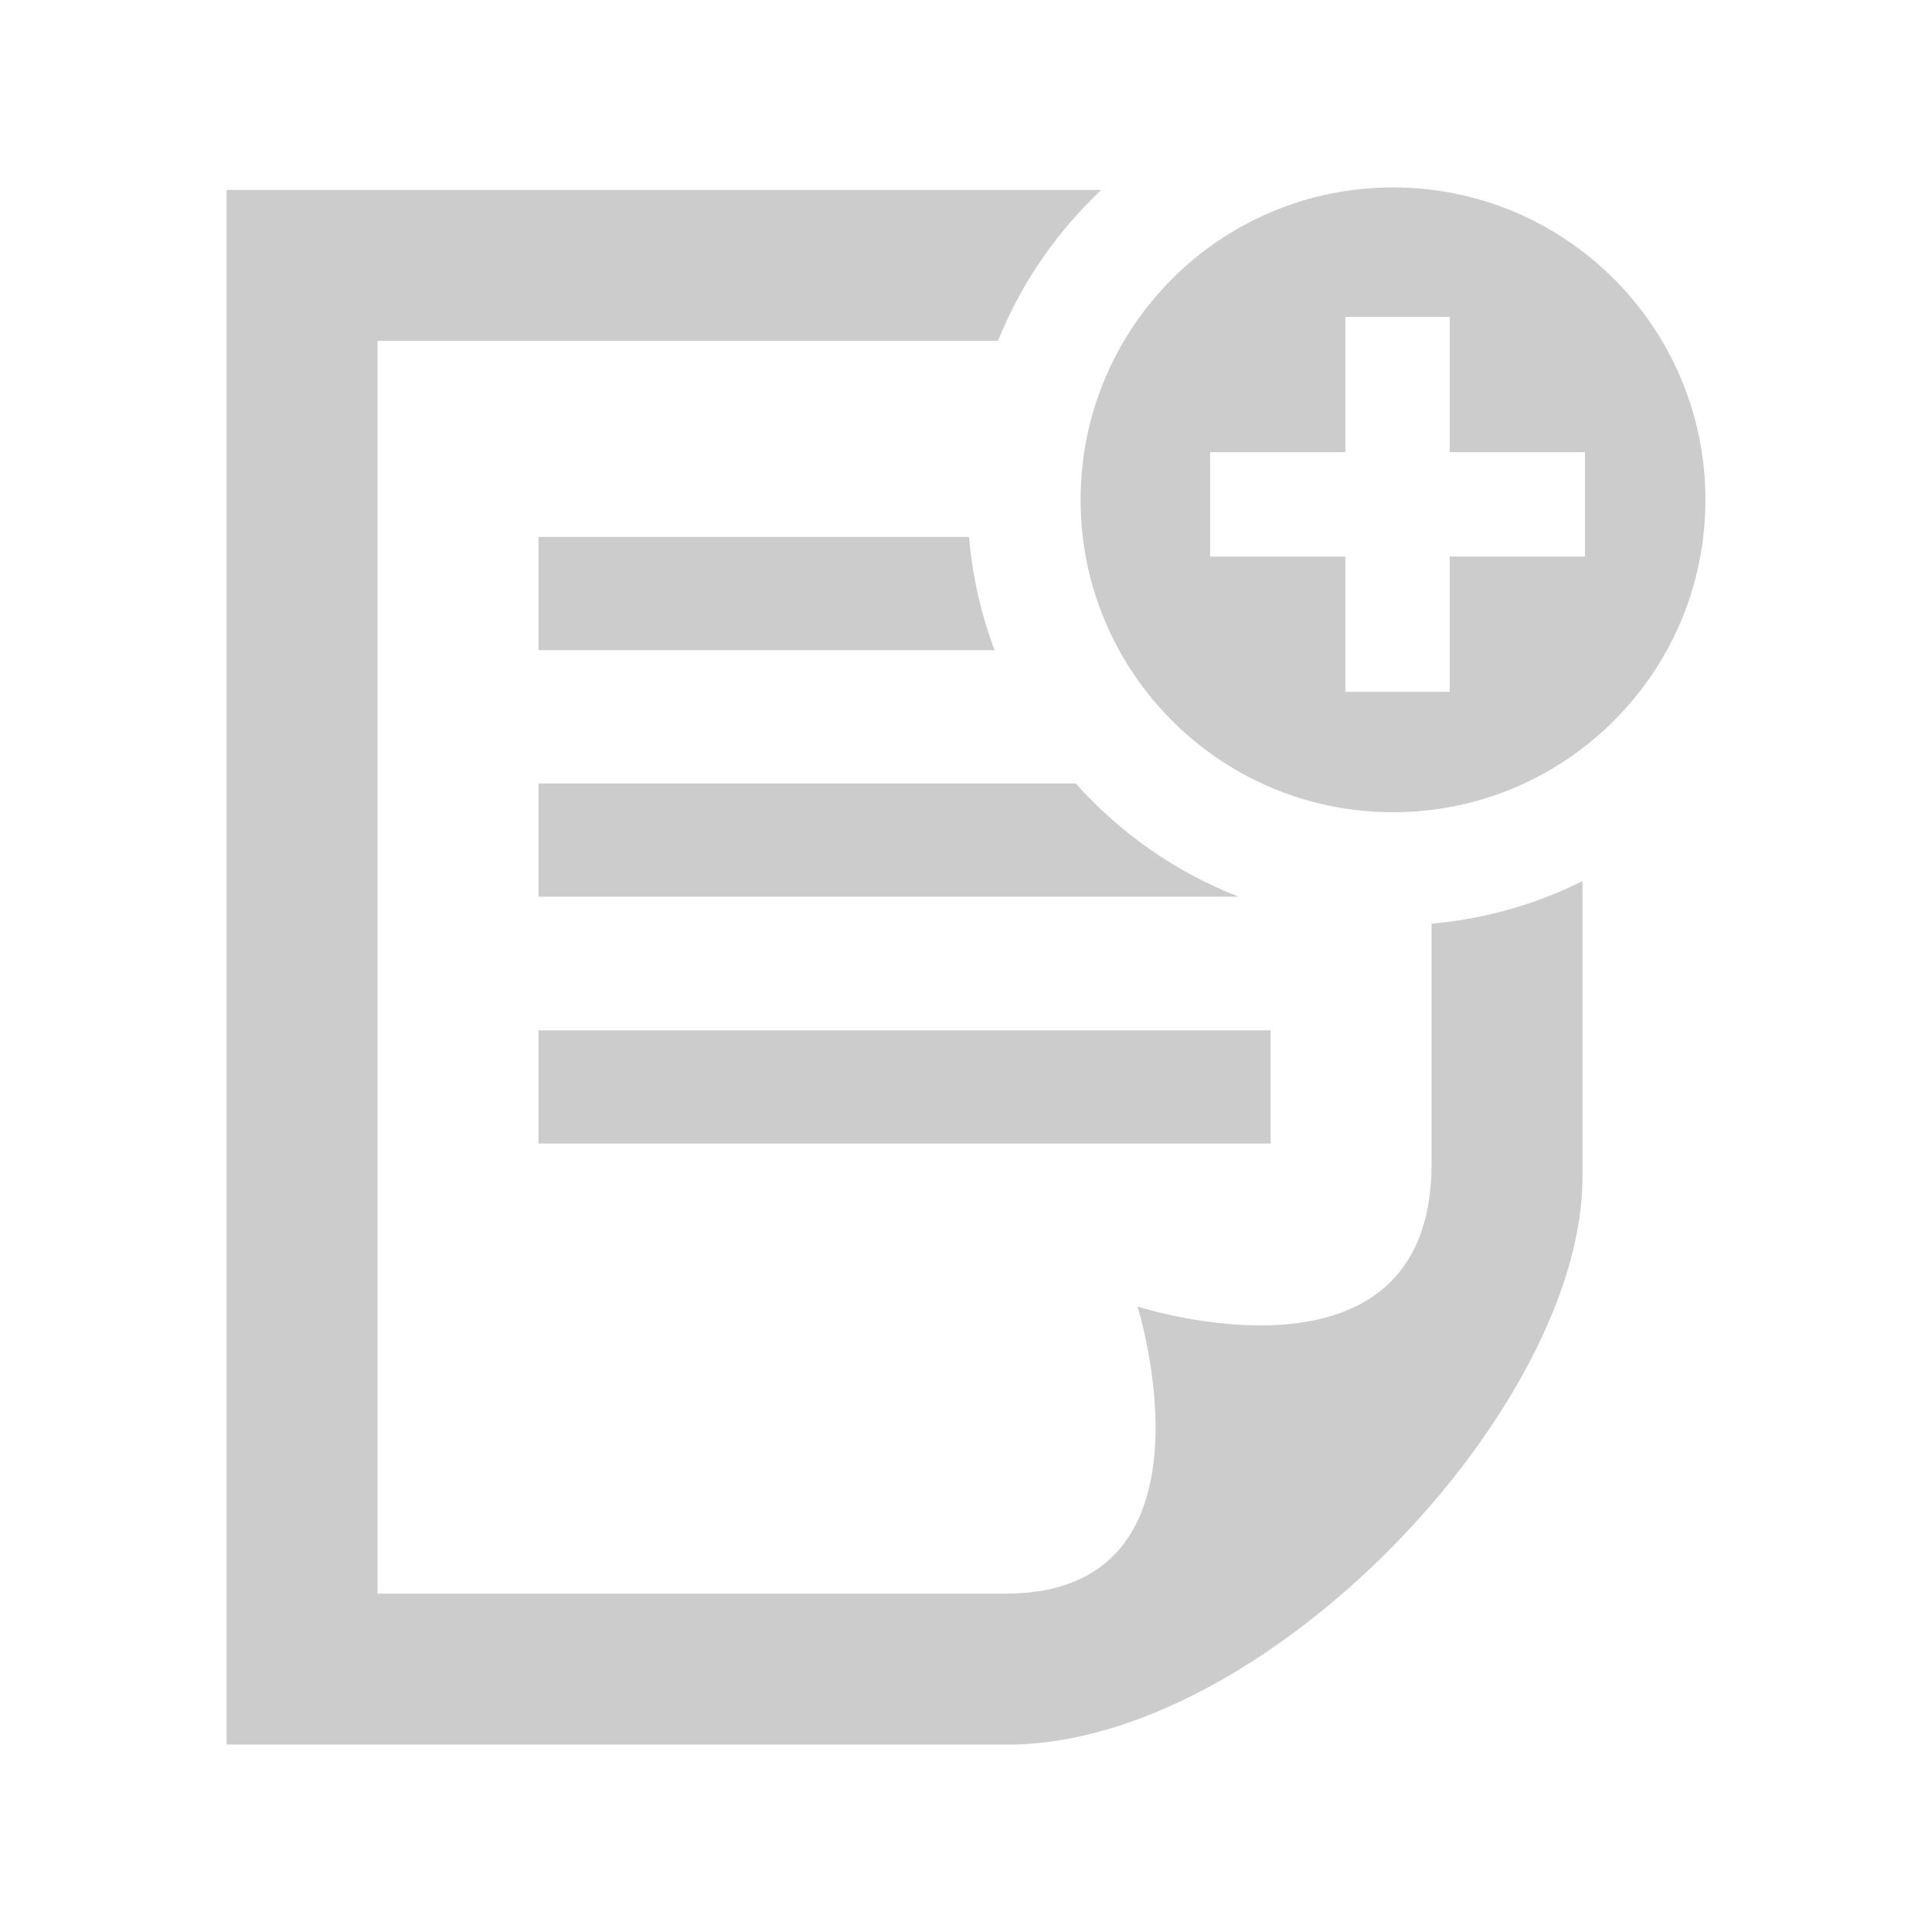
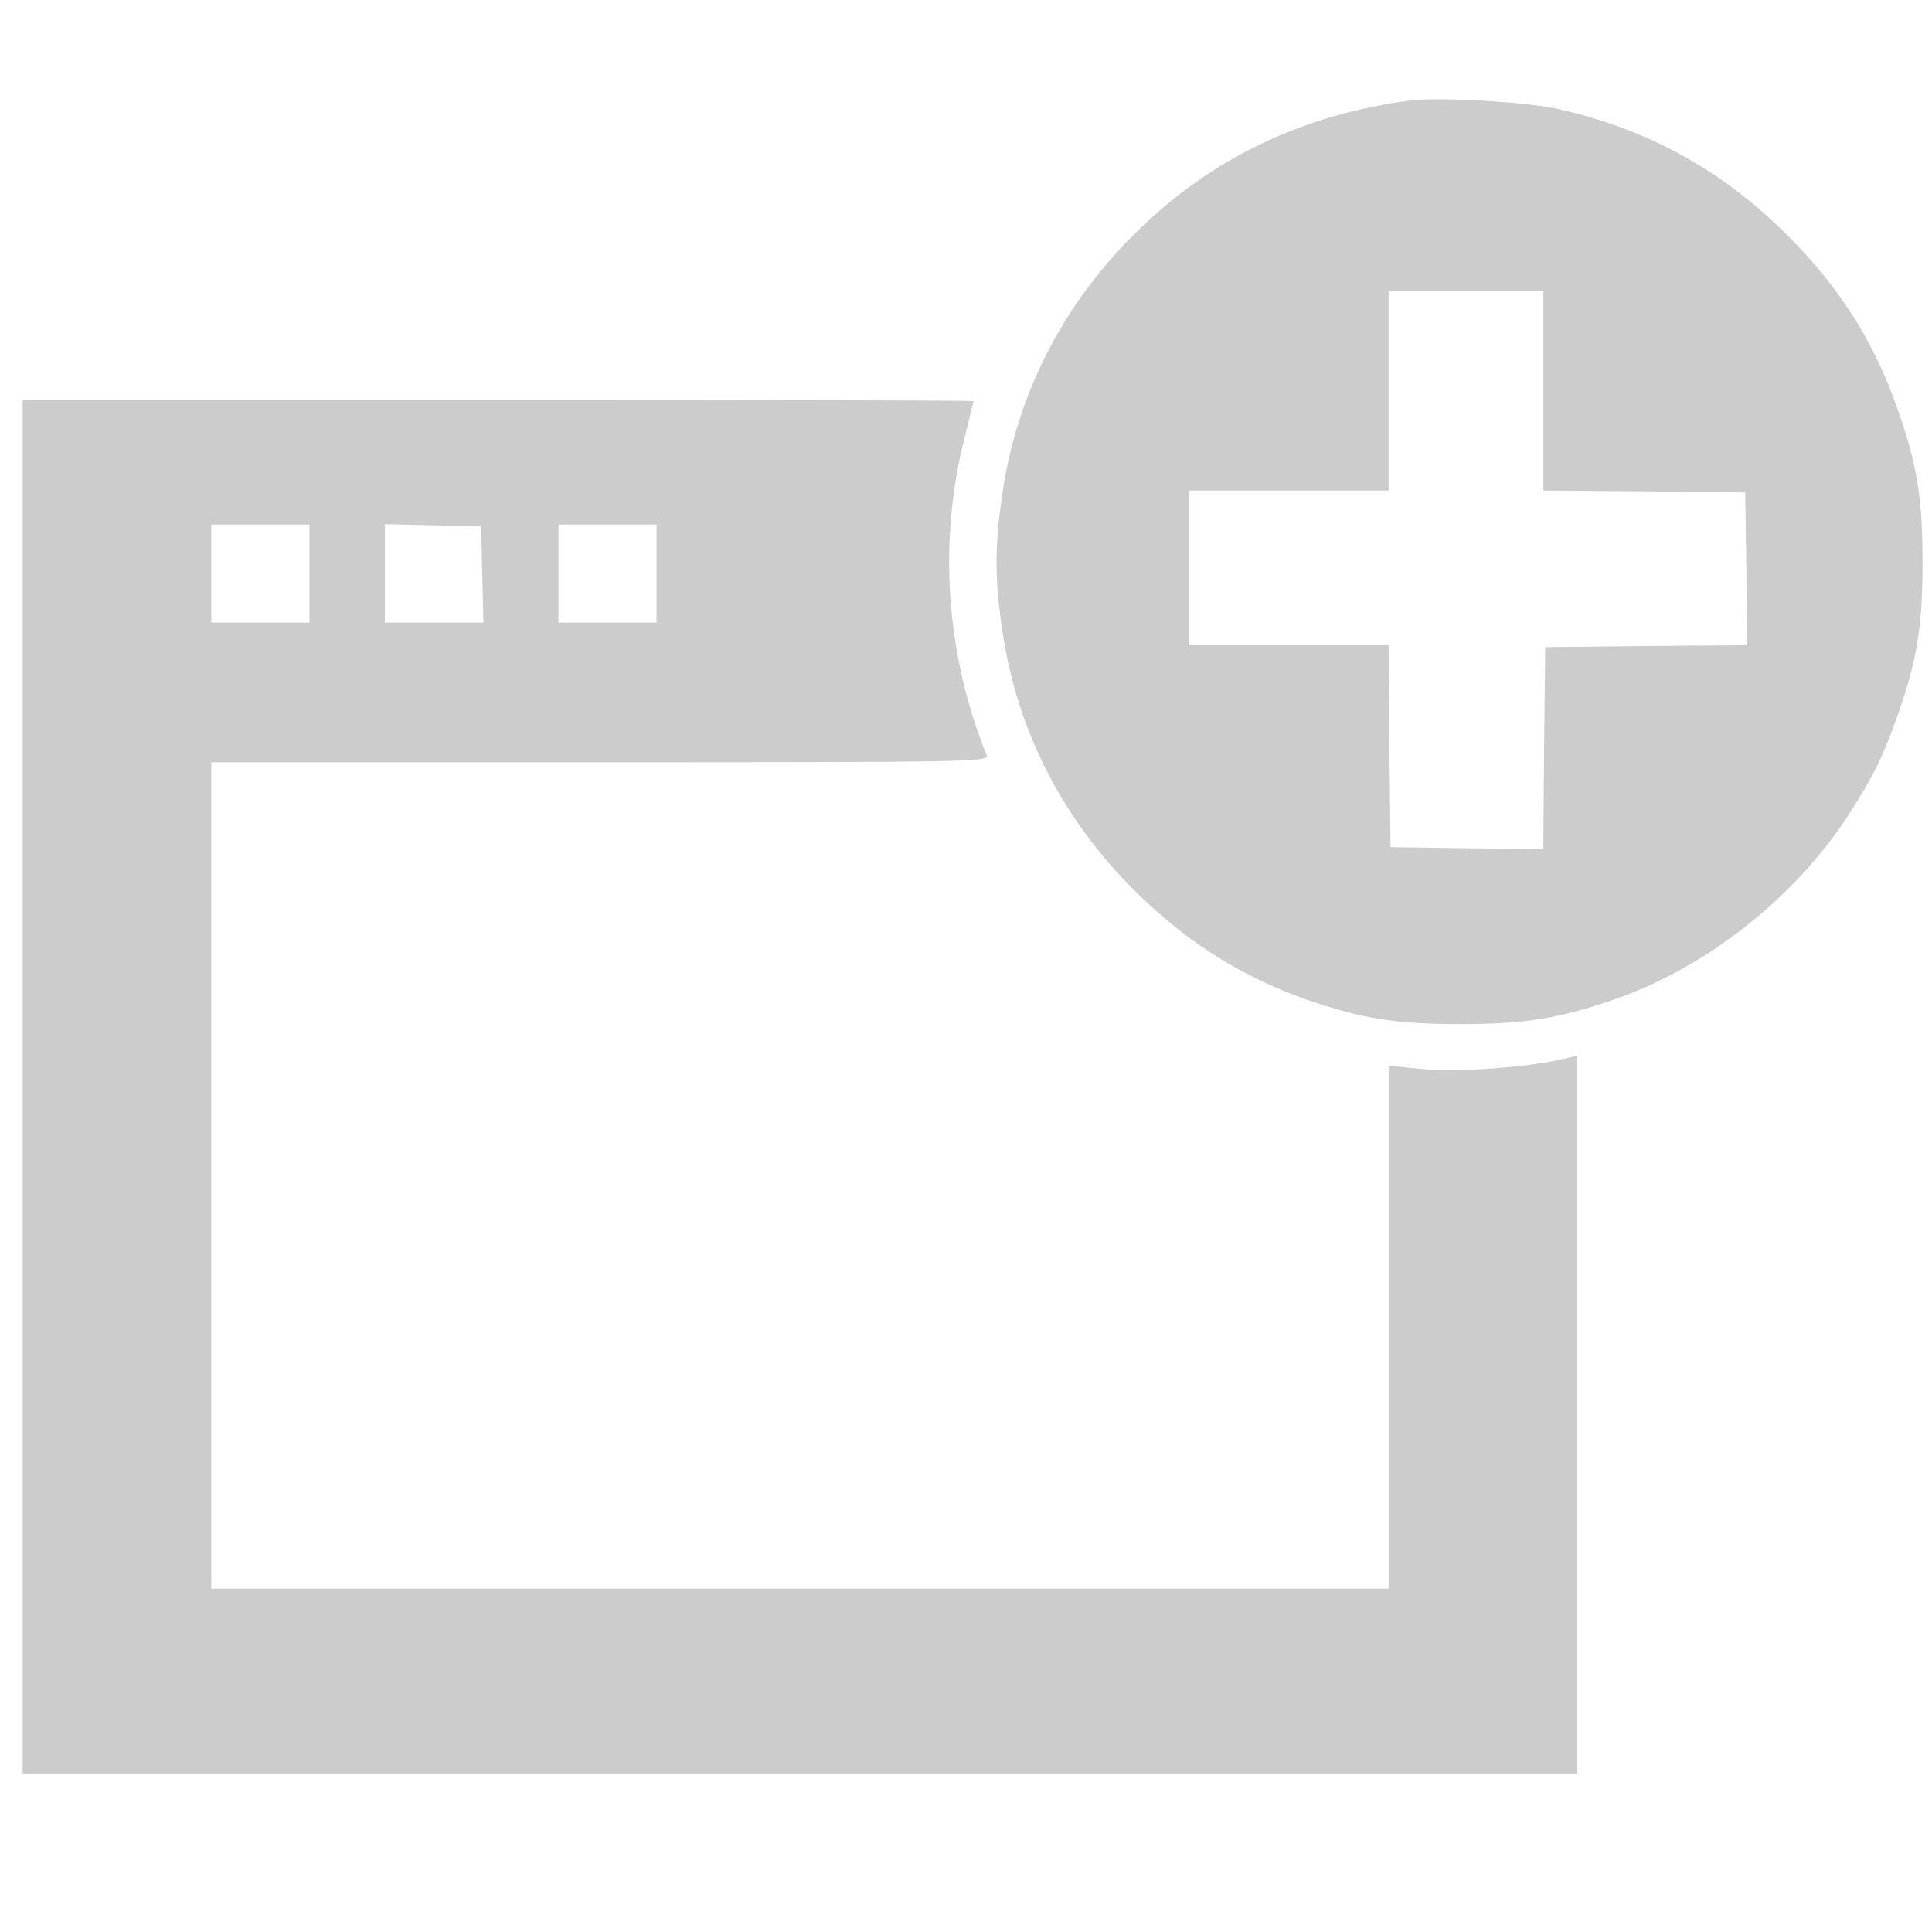
- <svg xmlns="http://www.w3.org/2000/svg" version="1.1" x="0px" y="0px" width="512px" height="512px" viewBox="0 0 512 512" enable-background="new 0 0 512 512" xml:space="preserve">
-   <path id="note-25-icon" d="M369.162,49.667c-45.725,0-82.794,37.066-82.794,82.791s37.069,82.791,82.794,82.791  c45.723,0,82.79-37.066,82.79-82.791S414.885,49.667,369.162,49.667z M420.043,147.501h-35.837v35.838h-27.678v-35.838h-35.837  v-27.676h35.837V83.989h27.678v35.836h35.837V147.501z M142.703,273.048h194.023v30H142.703V273.048z M328.256,237.632H142.703v-30  h142.373C296.911,220.839,311.588,231.153,328.256,237.632z M419.382,233.511v78.352c0,61.402-84.153,150.471-152.318,150.471  H60.048v-412h231.806c-0.824,0.777-1.643,1.564-2.447,2.369c-10.931,10.93-19.334,23.711-24.934,37.631H100.048v332  c118.342,0,134.344,0,166.406,0c58.859,0,35-76.092,35-76.092s77.928,25.289,77.928-37.832c0-9.807,0-34.365,0-63.621  C393.439,243.532,406.958,239.698,419.382,233.511z M142.703,142.298h114.094c0.891,10.365,3.182,20.439,6.785,30H142.703V142.298z" fill="#cccccc" />
+ <svg xmlns="http://www.w3.org/2000/svg" version="1.0" width="512pt" height="512pt" viewBox="0 0 512 512" preserveAspectRatio="xMidYMid meet">
+   <g transform="translate(0,512) scale(0.1,-0.1)" fill="#cccccc" stroke="none">
+     <path d="M3740 4854 c-281 -36 -523 -150 -718 -339 -201 -193 -327 -435 -366 -706 -20 -134 -20 -224 0 -358 39 -271 165 -513 366 -706 130 -126 271 -214 438 -273 146 -51 238 -66 410 -66 171 0 262 15 410 66 240 84 470 264 612 478 69 106 97 161 136 272 52 147 67 236 67 408 0 172 -15 261 -67 408 -59 169 -146 309 -273 440 -175 182 -380 298 -625 353 -83 19 -315 32 -390 23z m350 -769 l0 -265 268 -2 267 -3 3 -202 2 -203 -267 -2 -268 -3 -3 -268 -2 -267 -203 2 -202 3 -3 268 -2 267 -265 0 -265 0 0 205 0 205 265 0 265 0 0 265 0 265 205 0 205 0 0 -265z" />
+     <path d="M60 2240 l0 -1820 2060 0 2060 0 0 951 0 951 -22 -5 c-103 -26 -299 -40 -400 -29 l-78 8 0 -693 0 -693 -1560 0 -1560 0 0 1095 0 1095 1031 0 c978 0 1031 1 1024 18 -108 266 -129 566 -59 841 13 53 24 97 24 98 0 2 -567 3 -1260 3 l-1260 0 0 -1820z m760 1360 l0 -130 -130 0 -130 0 0 130 0 130 130 0 130 0 0 -130z m458 -2 l3 -128 -131 0 -130 0 0 130 0 131 128 -3 127 -3 3 -127z m462 2 l0 -130 -130 0 -130 0 0 130 0 130 130 0 130 0 0 -130z" />
+   </g>
</svg>
